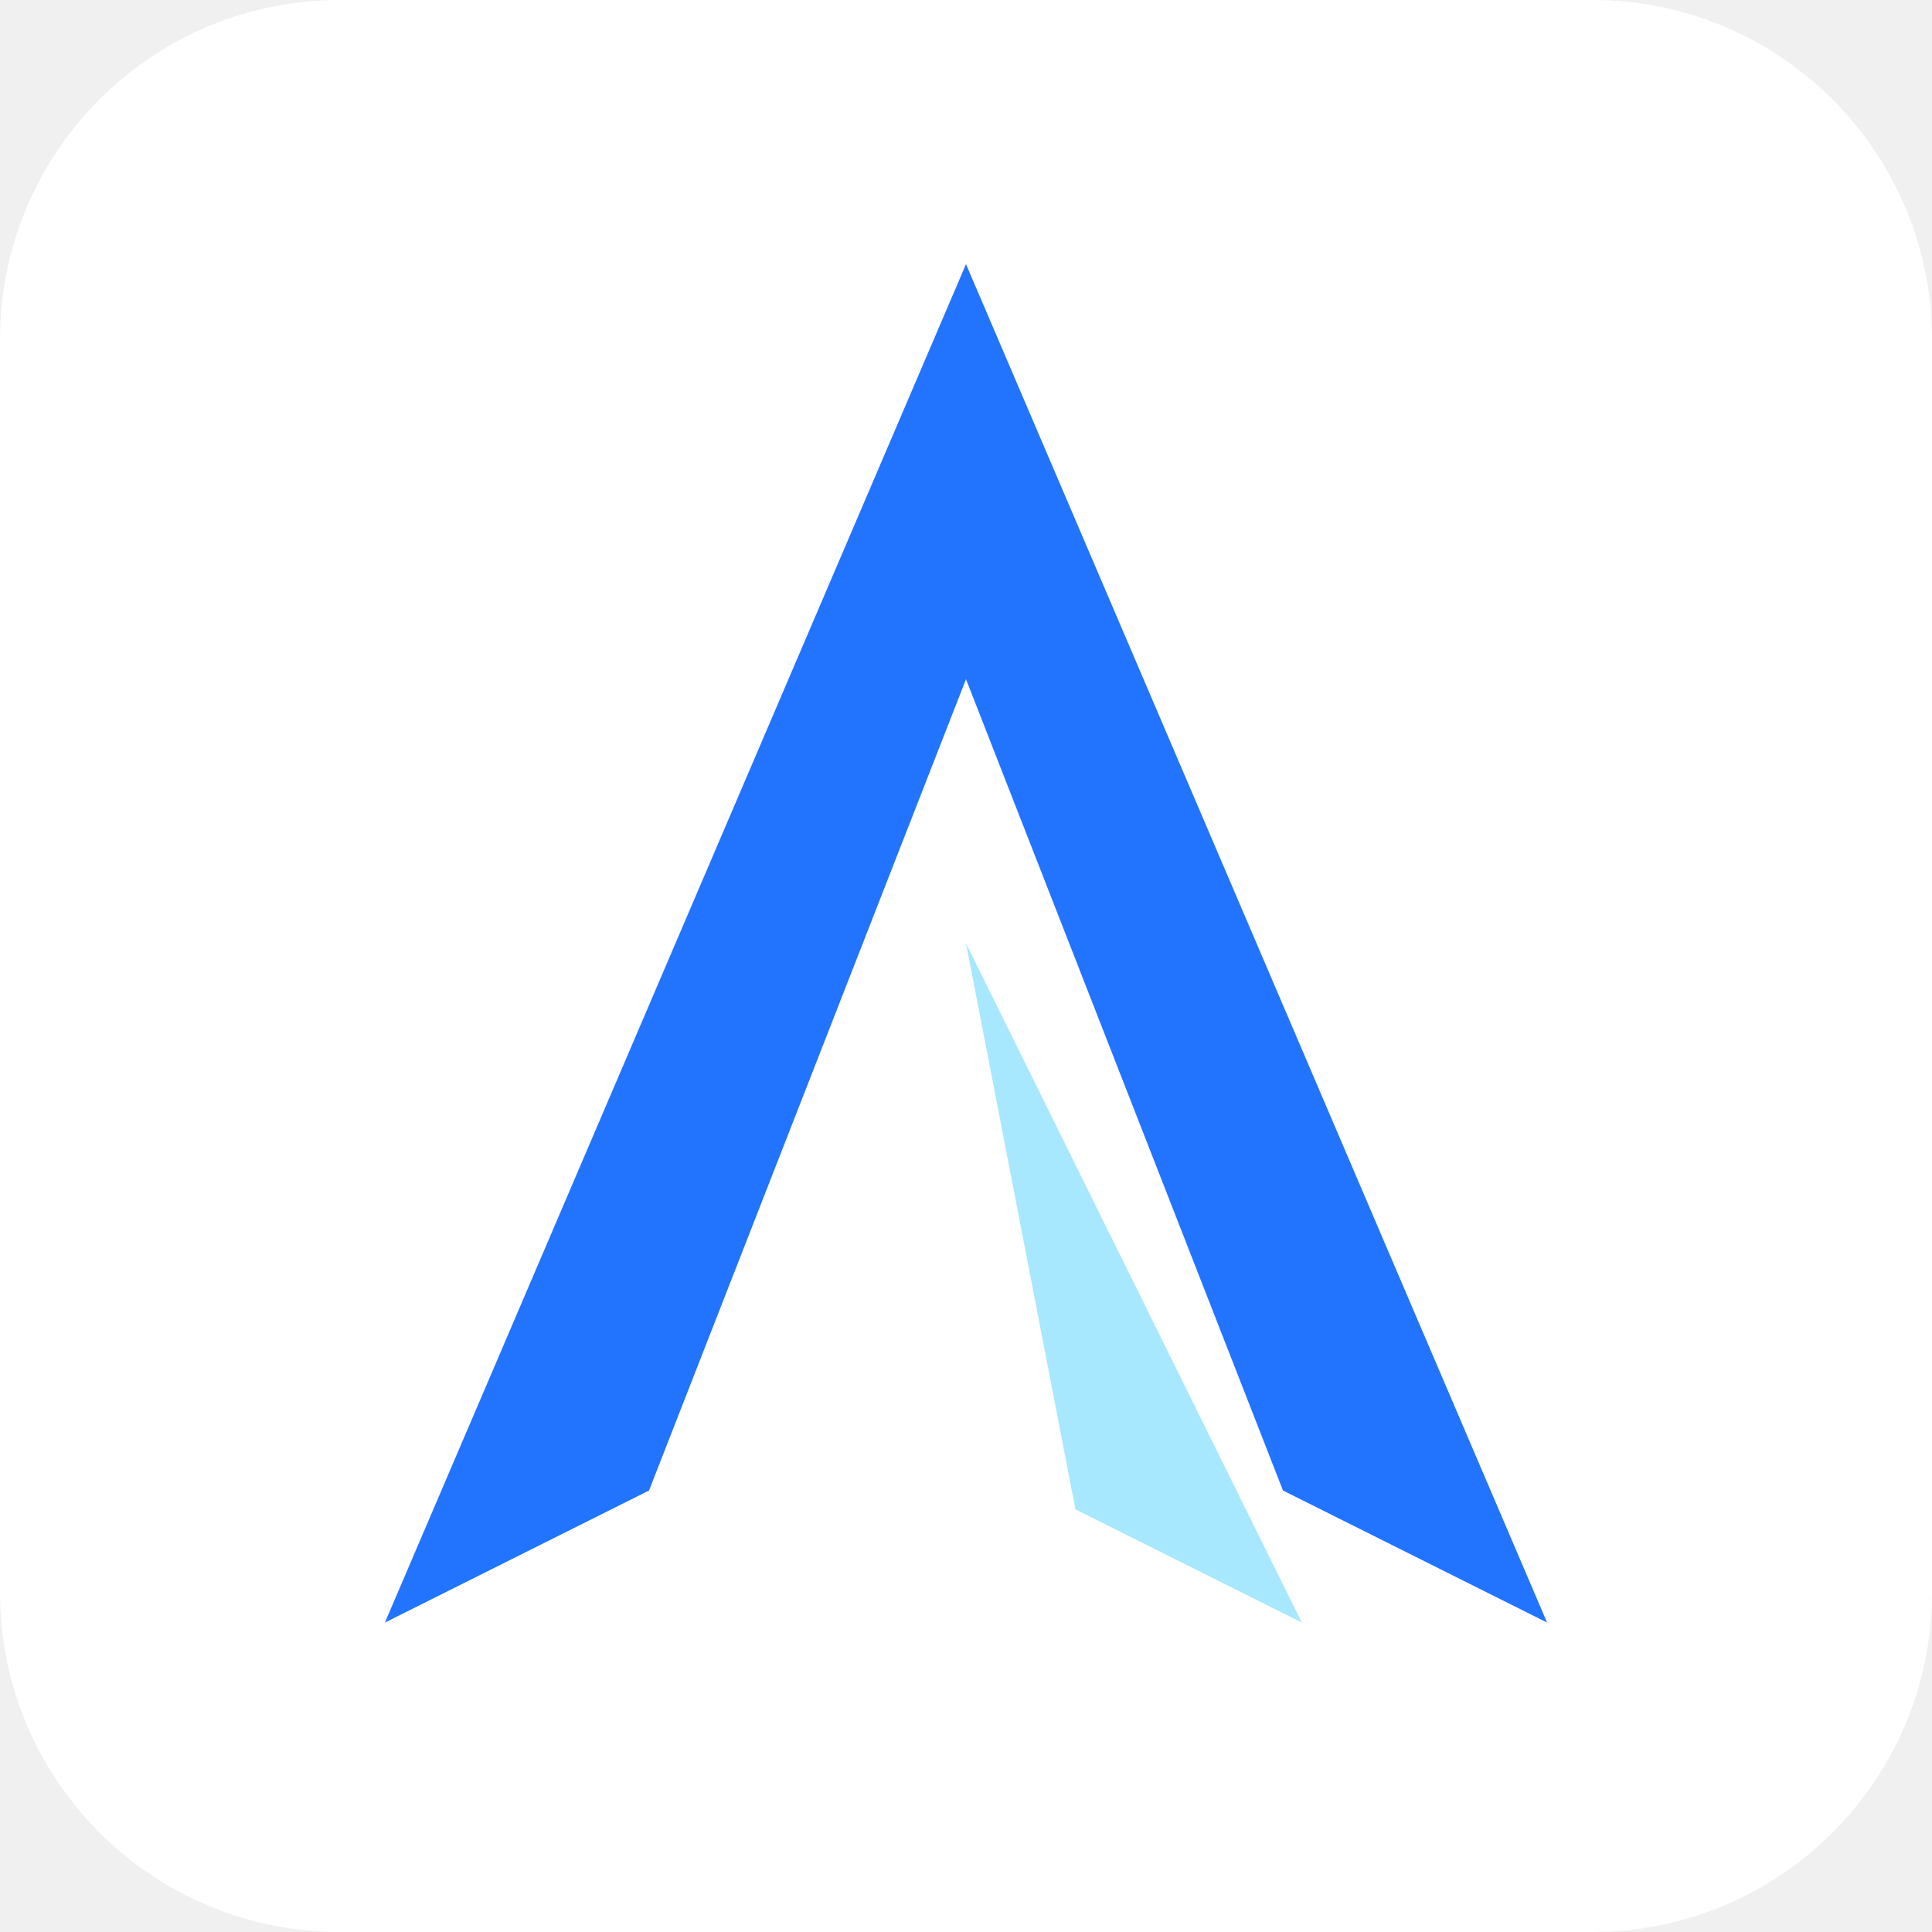
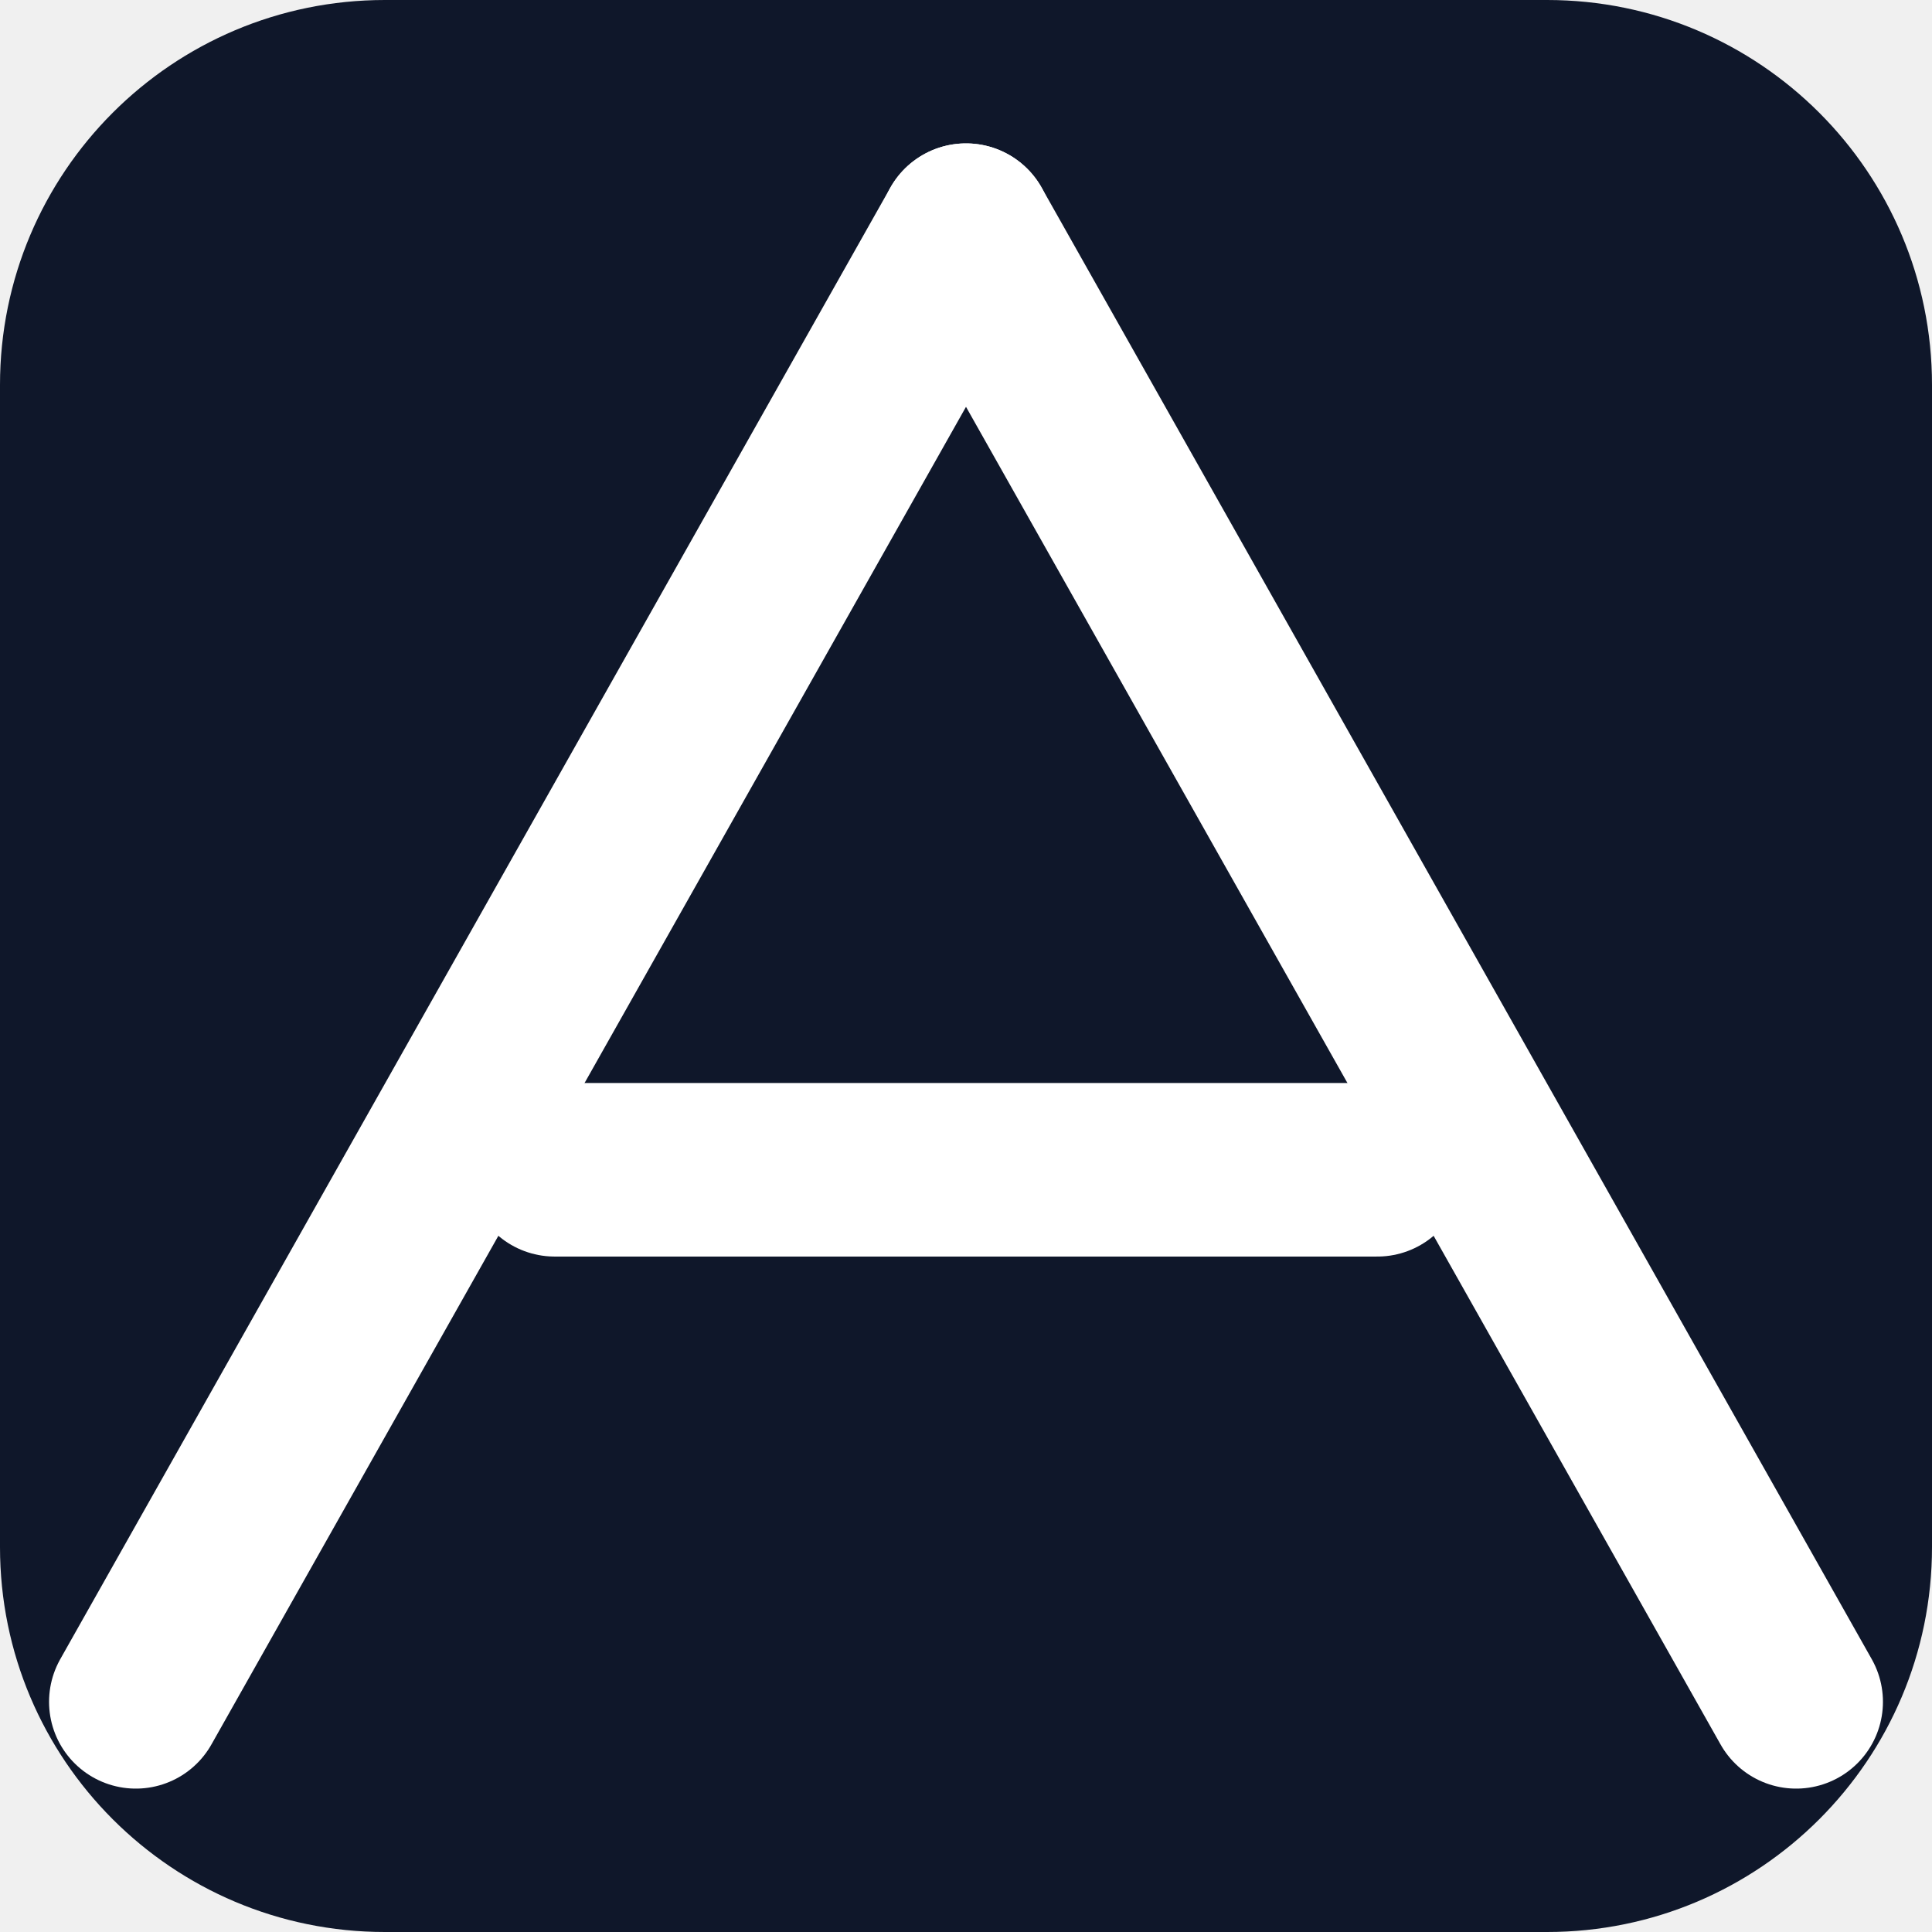
<svg xmlns="http://www.w3.org/2000/svg" viewBox="0 0 512 512">
-   <rect width="512" height="512" rx="90" fill="white" />
-   <path d="M256 70 L410 430 L340 395 L256 180 L172 395 L102 430 Z" fill="#2274ff" />
-   <path d="M256 250 L345 430 L285 400 Z" fill="#a8e8ff" />
+   <rect width="512" height="512" rx="102" fill="#0f172a" />
+   <line x1="256" y1="61" x2="36" y2="451" stroke="#ffffff" stroke-width="46" stroke-linecap="round" />
+   <line x1="256" y1="61" x2="476" y2="451" stroke="#ffffff" stroke-width="46" stroke-linecap="round" />
+   <line x1="147" y1="310" x2="365" y2="310" stroke="#ffffff" stroke-width="46" stroke-linecap="round" />
</svg>
